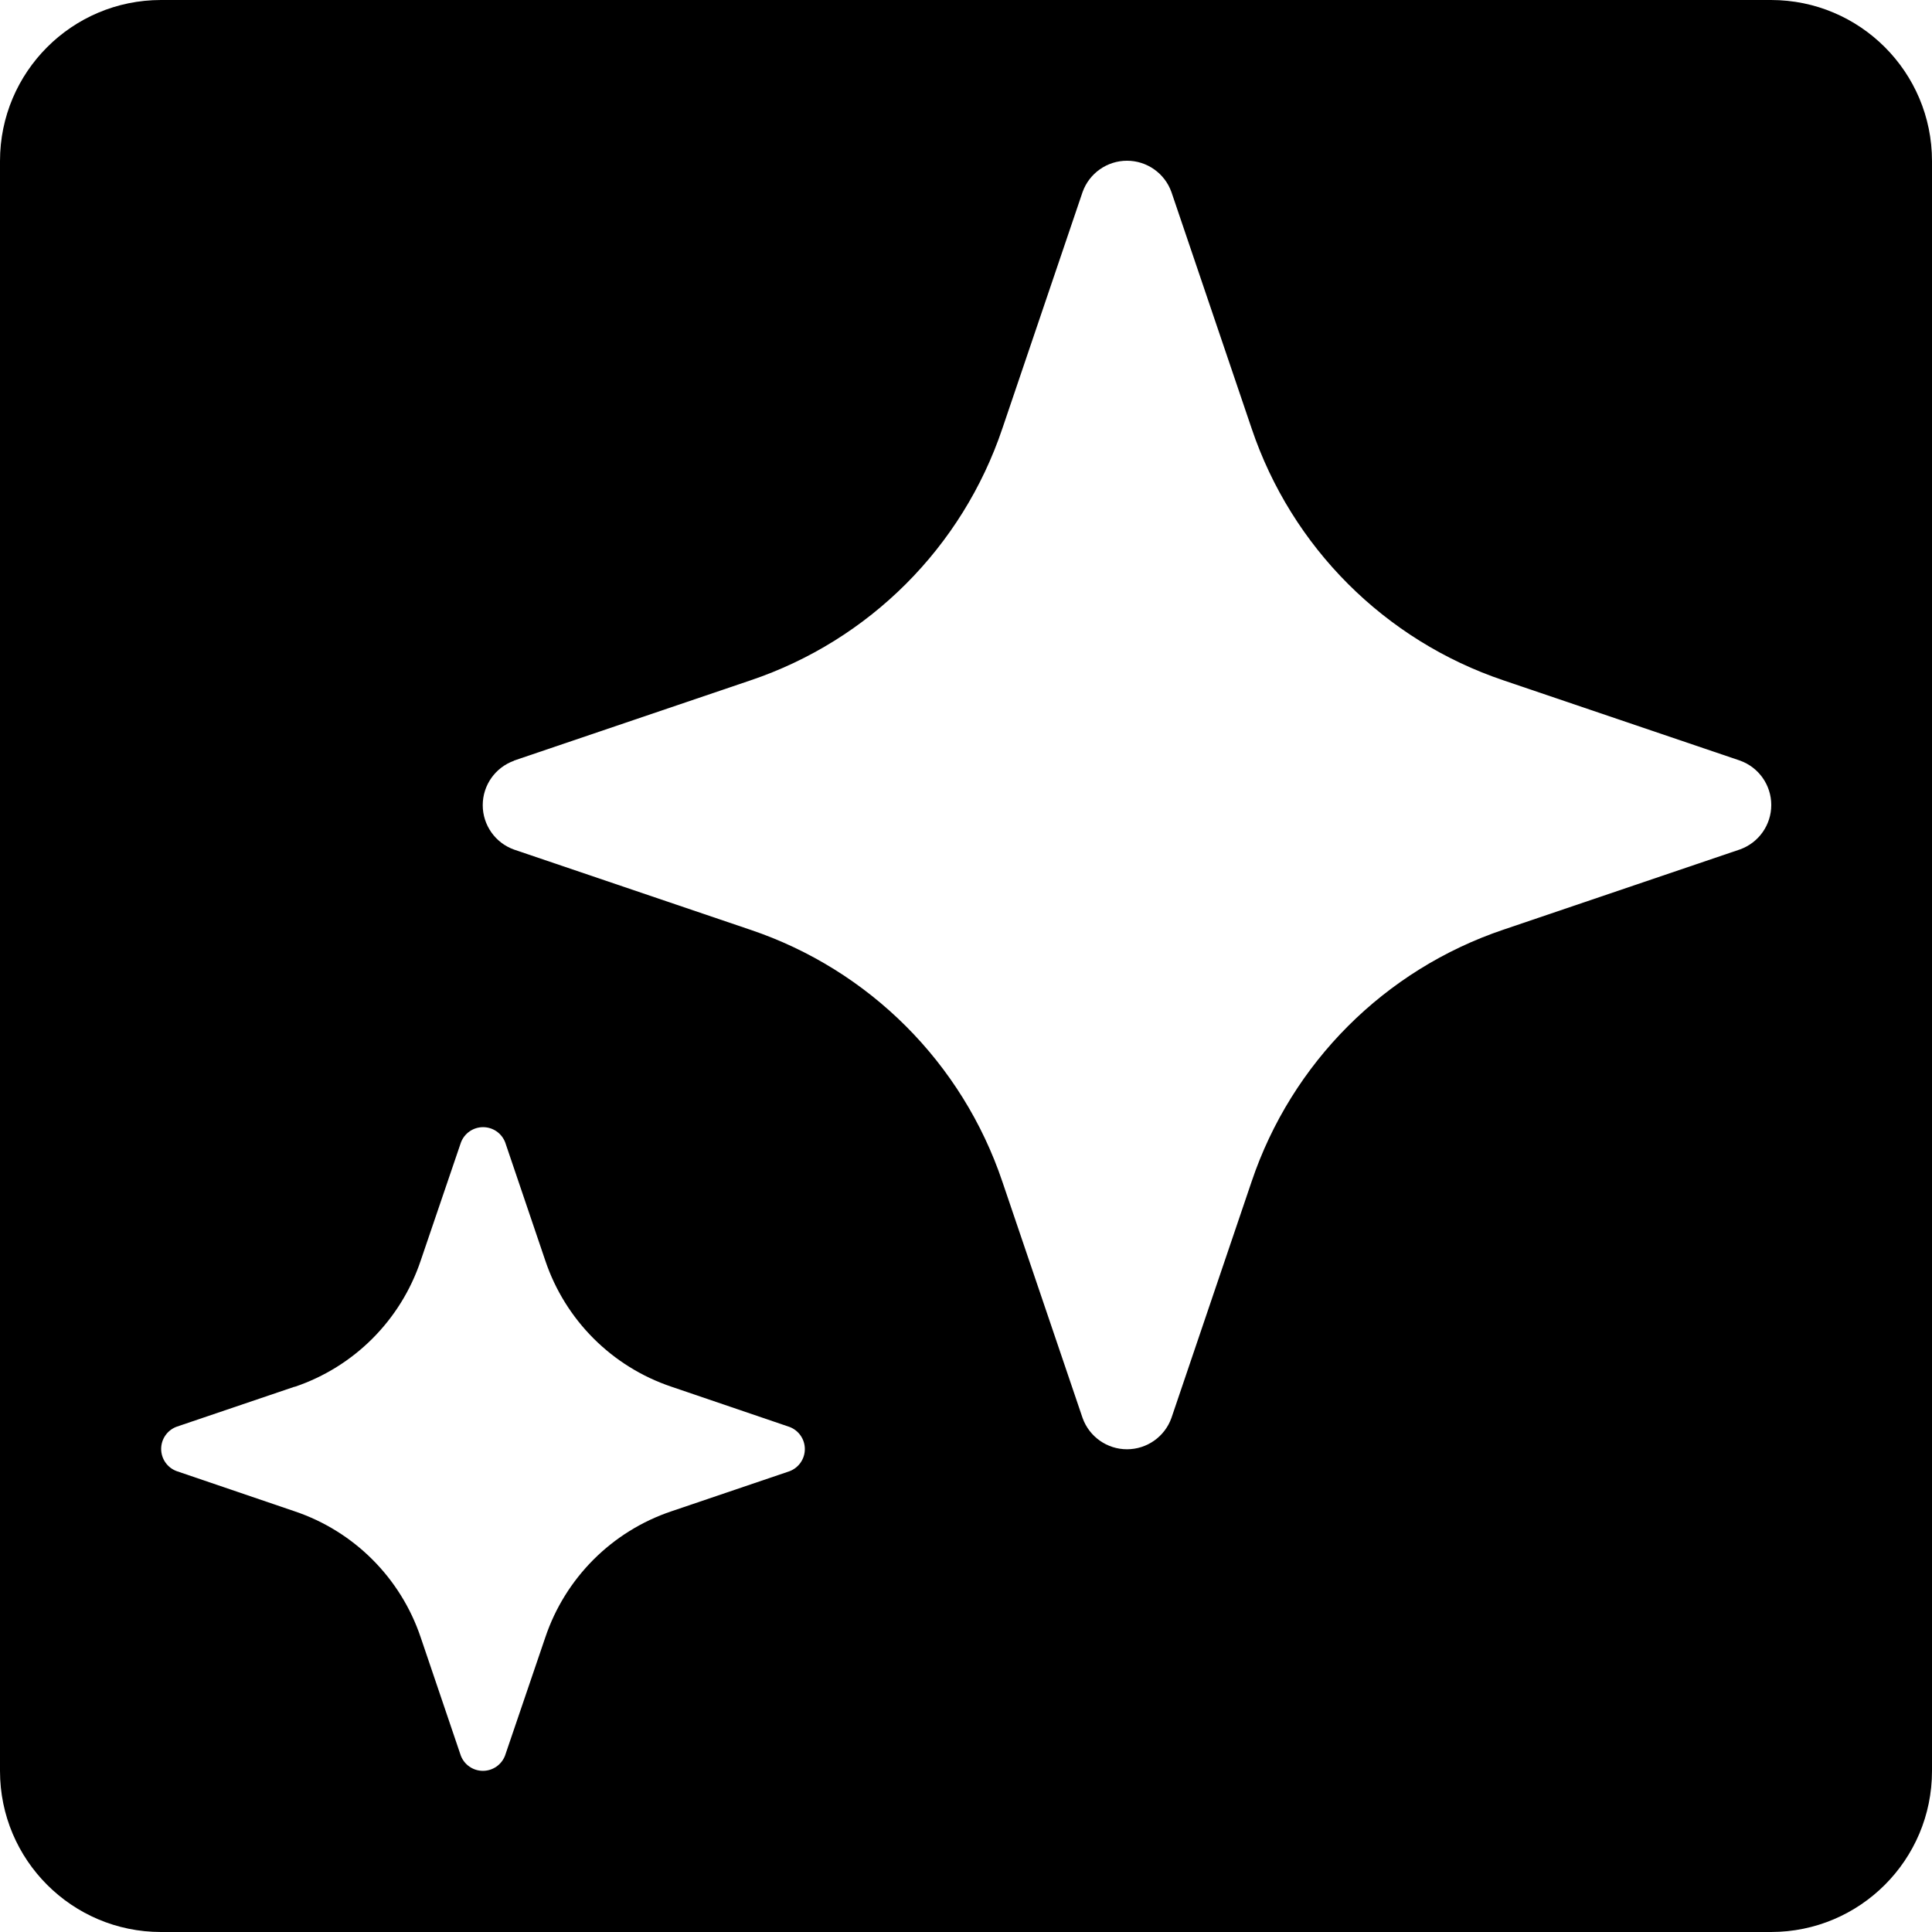
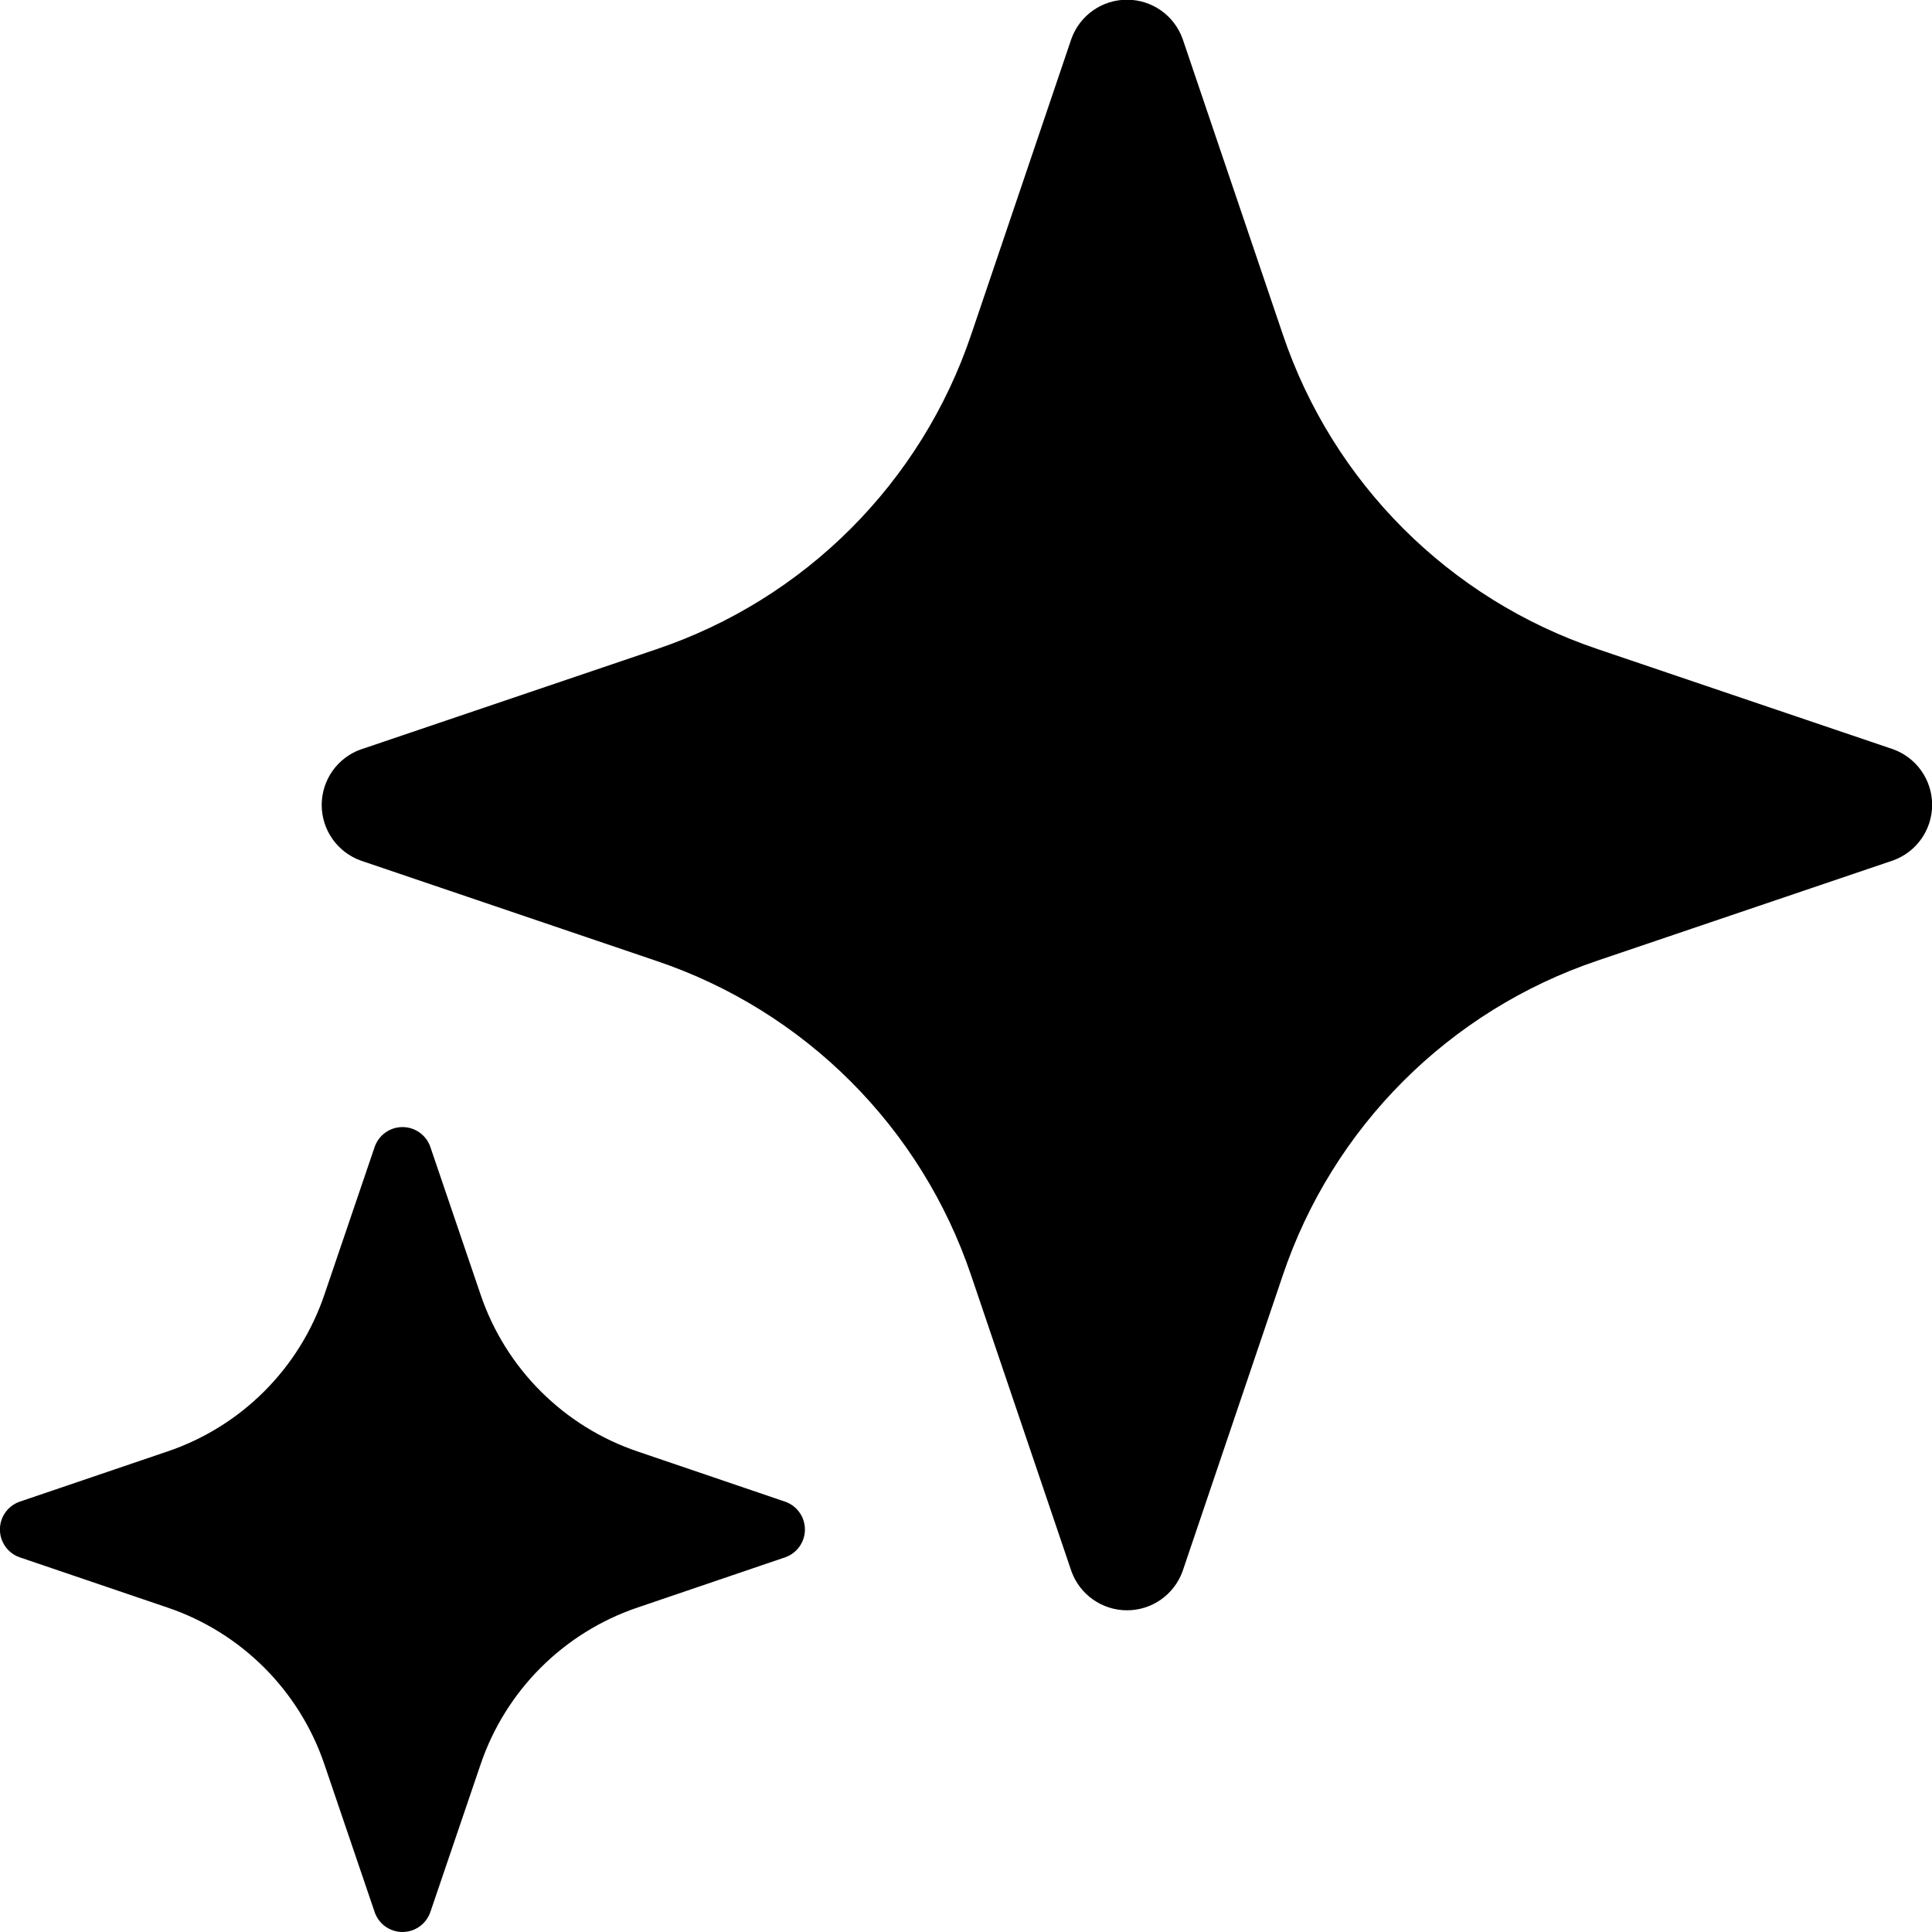
<svg xmlns="http://www.w3.org/2000/svg" width="12" height="12" focusable="false" viewBox="0 0 12 12">
-   <path fill="currentColor" d="M0 1v10a1 1 0 0 0 1 1h10a1 1 0 0 0 1-1V1a1 1 0 0 0-1-1H1a1 1 0 0 0-1 1Zm3.193 3.724 1.468-.498a2.49 2.49 0 0 0 1.565-1.565l.498-1.468a.293.293 0 0 1 .552 0l.498 1.468a2.49 2.49 0 0 0 1.565 1.565l1.468.498a.293.293 0 0 1 0 .552l-1.468.498a2.49 2.49 0 0 0-1.565 1.565l-.498 1.468a.293.293 0 0 1-.552 0L6.226 7.34a2.49 2.49 0 0 0-1.565-1.565l-1.468-.498a.293.293 0 0 1 0-.552ZM1.83 8.614a1.245 1.245 0 0 0 .783-.784l.25-.734a.147.147 0 0 1 .275 0l.249.734a1.245 1.245 0 0 0 .783.783l.734.25a.147.147 0 0 1 0 .275l-.734.249a1.245 1.245 0 0 0-.783.783l-.25.734a.147.147 0 0 1-.275 0l-.249-.734a1.245 1.245 0 0 0-.783-.783l-.734-.25a.147.147 0 0 1 0-.275l.734-.249Z" />
+   <path fill="currentColor" d="m2.241 4.655 1.835-.622a3.113 3.113 0 0 0 1.957-1.957L6.655.24a.367.367 0 0 1 .69 0l.622 1.835a3.113 3.113 0 0 0 1.957 1.957l1.835.622a.367.367 0 0 1 0 .69l-1.835.622a3.113 3.113 0 0 0-1.957 1.957L7.345 9.76a.367.367 0 0 1-.69 0l-.622-1.835a3.113 3.113 0 0 0-1.957-1.957L2.24 5.345a.367.367 0 0 1 0-.69ZM.12 9.328l.918-.312a1.556 1.556 0 0 0 .978-.978l.312-.917a.183.183 0 0 1 .344 0l.312.917a1.557 1.557 0 0 0 .978.978l.917.312a.183.183 0 0 1 0 .344l-.917.312a1.557 1.557 0 0 0-.978.978l-.312.917a.183.183 0 0 1-.277.088.183.183 0 0 1-.067-.088l-.312-.917a1.556 1.556 0 0 0-.978-.978L.12 9.672a.183.183 0 0 1 0-.344Z" />
</svg>
